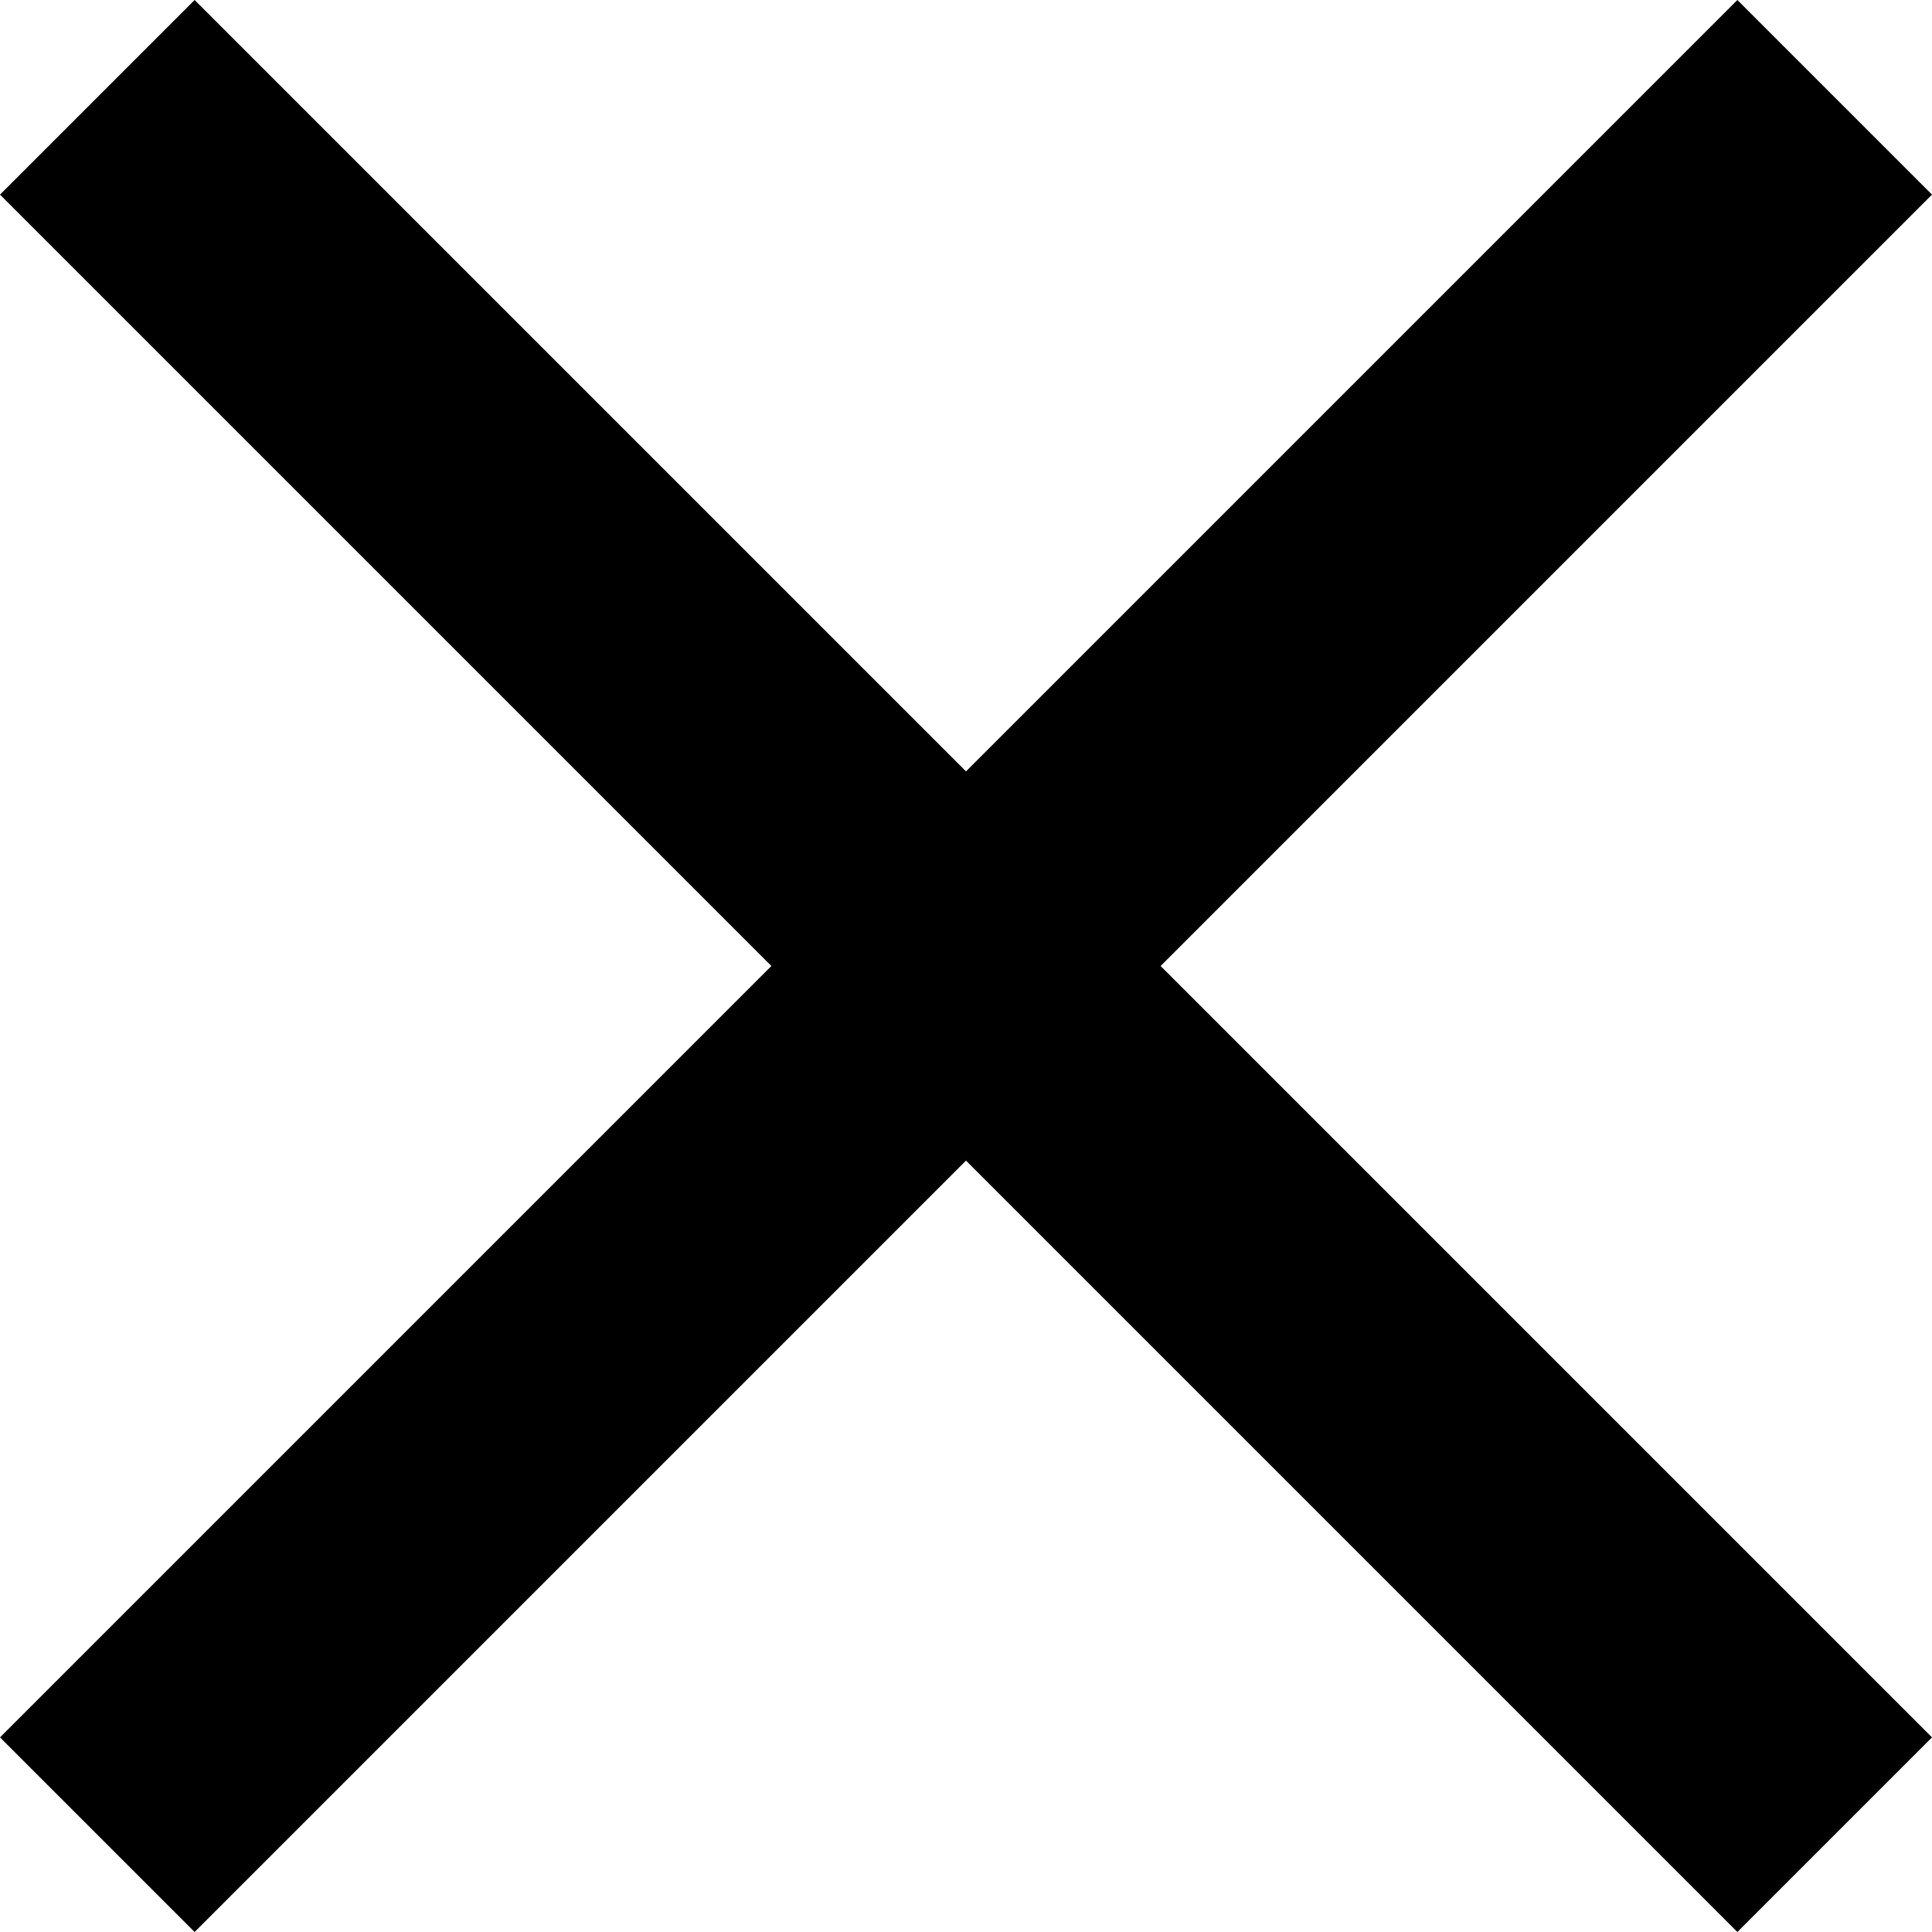
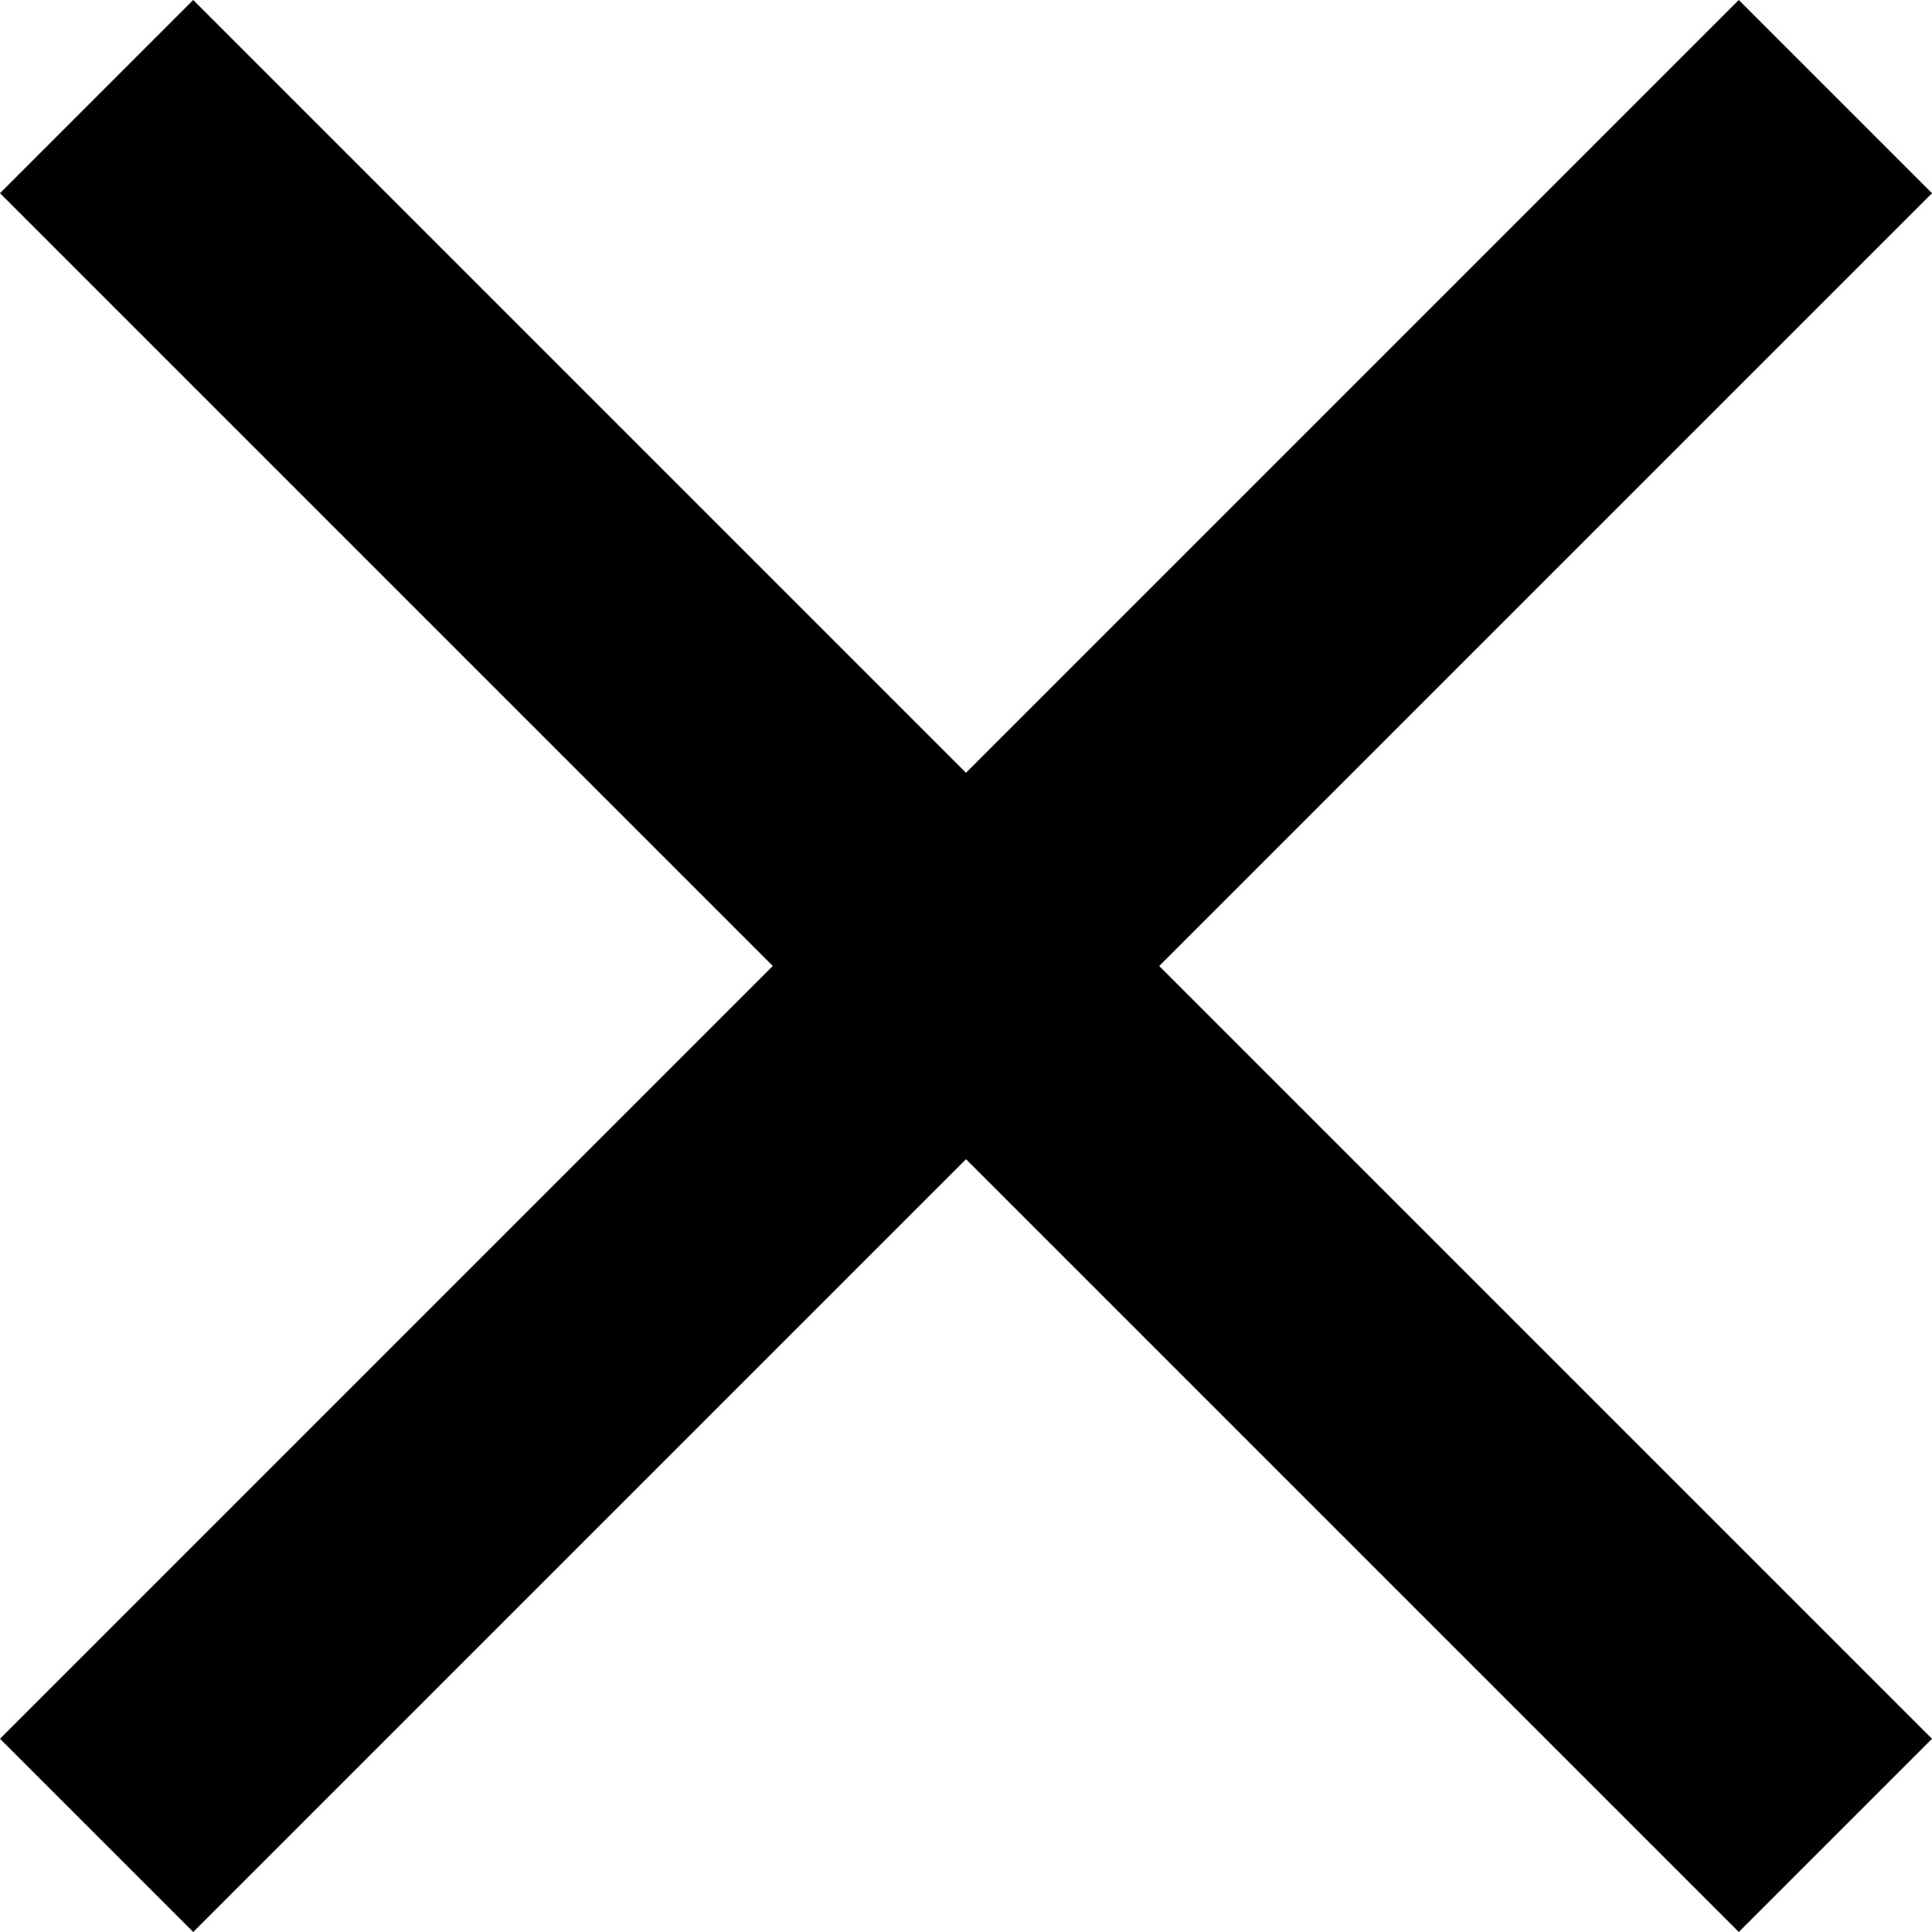
<svg xmlns="http://www.w3.org/2000/svg" width="11" height="11" fill="none">
-   <path d="M11 1.108L9.892 0 5.5 4.392 1.108 0 0 1.108 4.392 5.5 0 9.892 1.108 11 5.5 6.608 9.892 11 11 9.892 6.608 5.5 11 1.108z" fill="#000" />
+   <path d="M11 1.1L9.9 0 5.5 4.4 1.1 0 0 1.1l4.4 4.4L0 9.9 1.1 11l4.4-4.4L9.9 11 11 9.9 6.6 5.5 11 1.1z" fill="#000" />
</svg>
